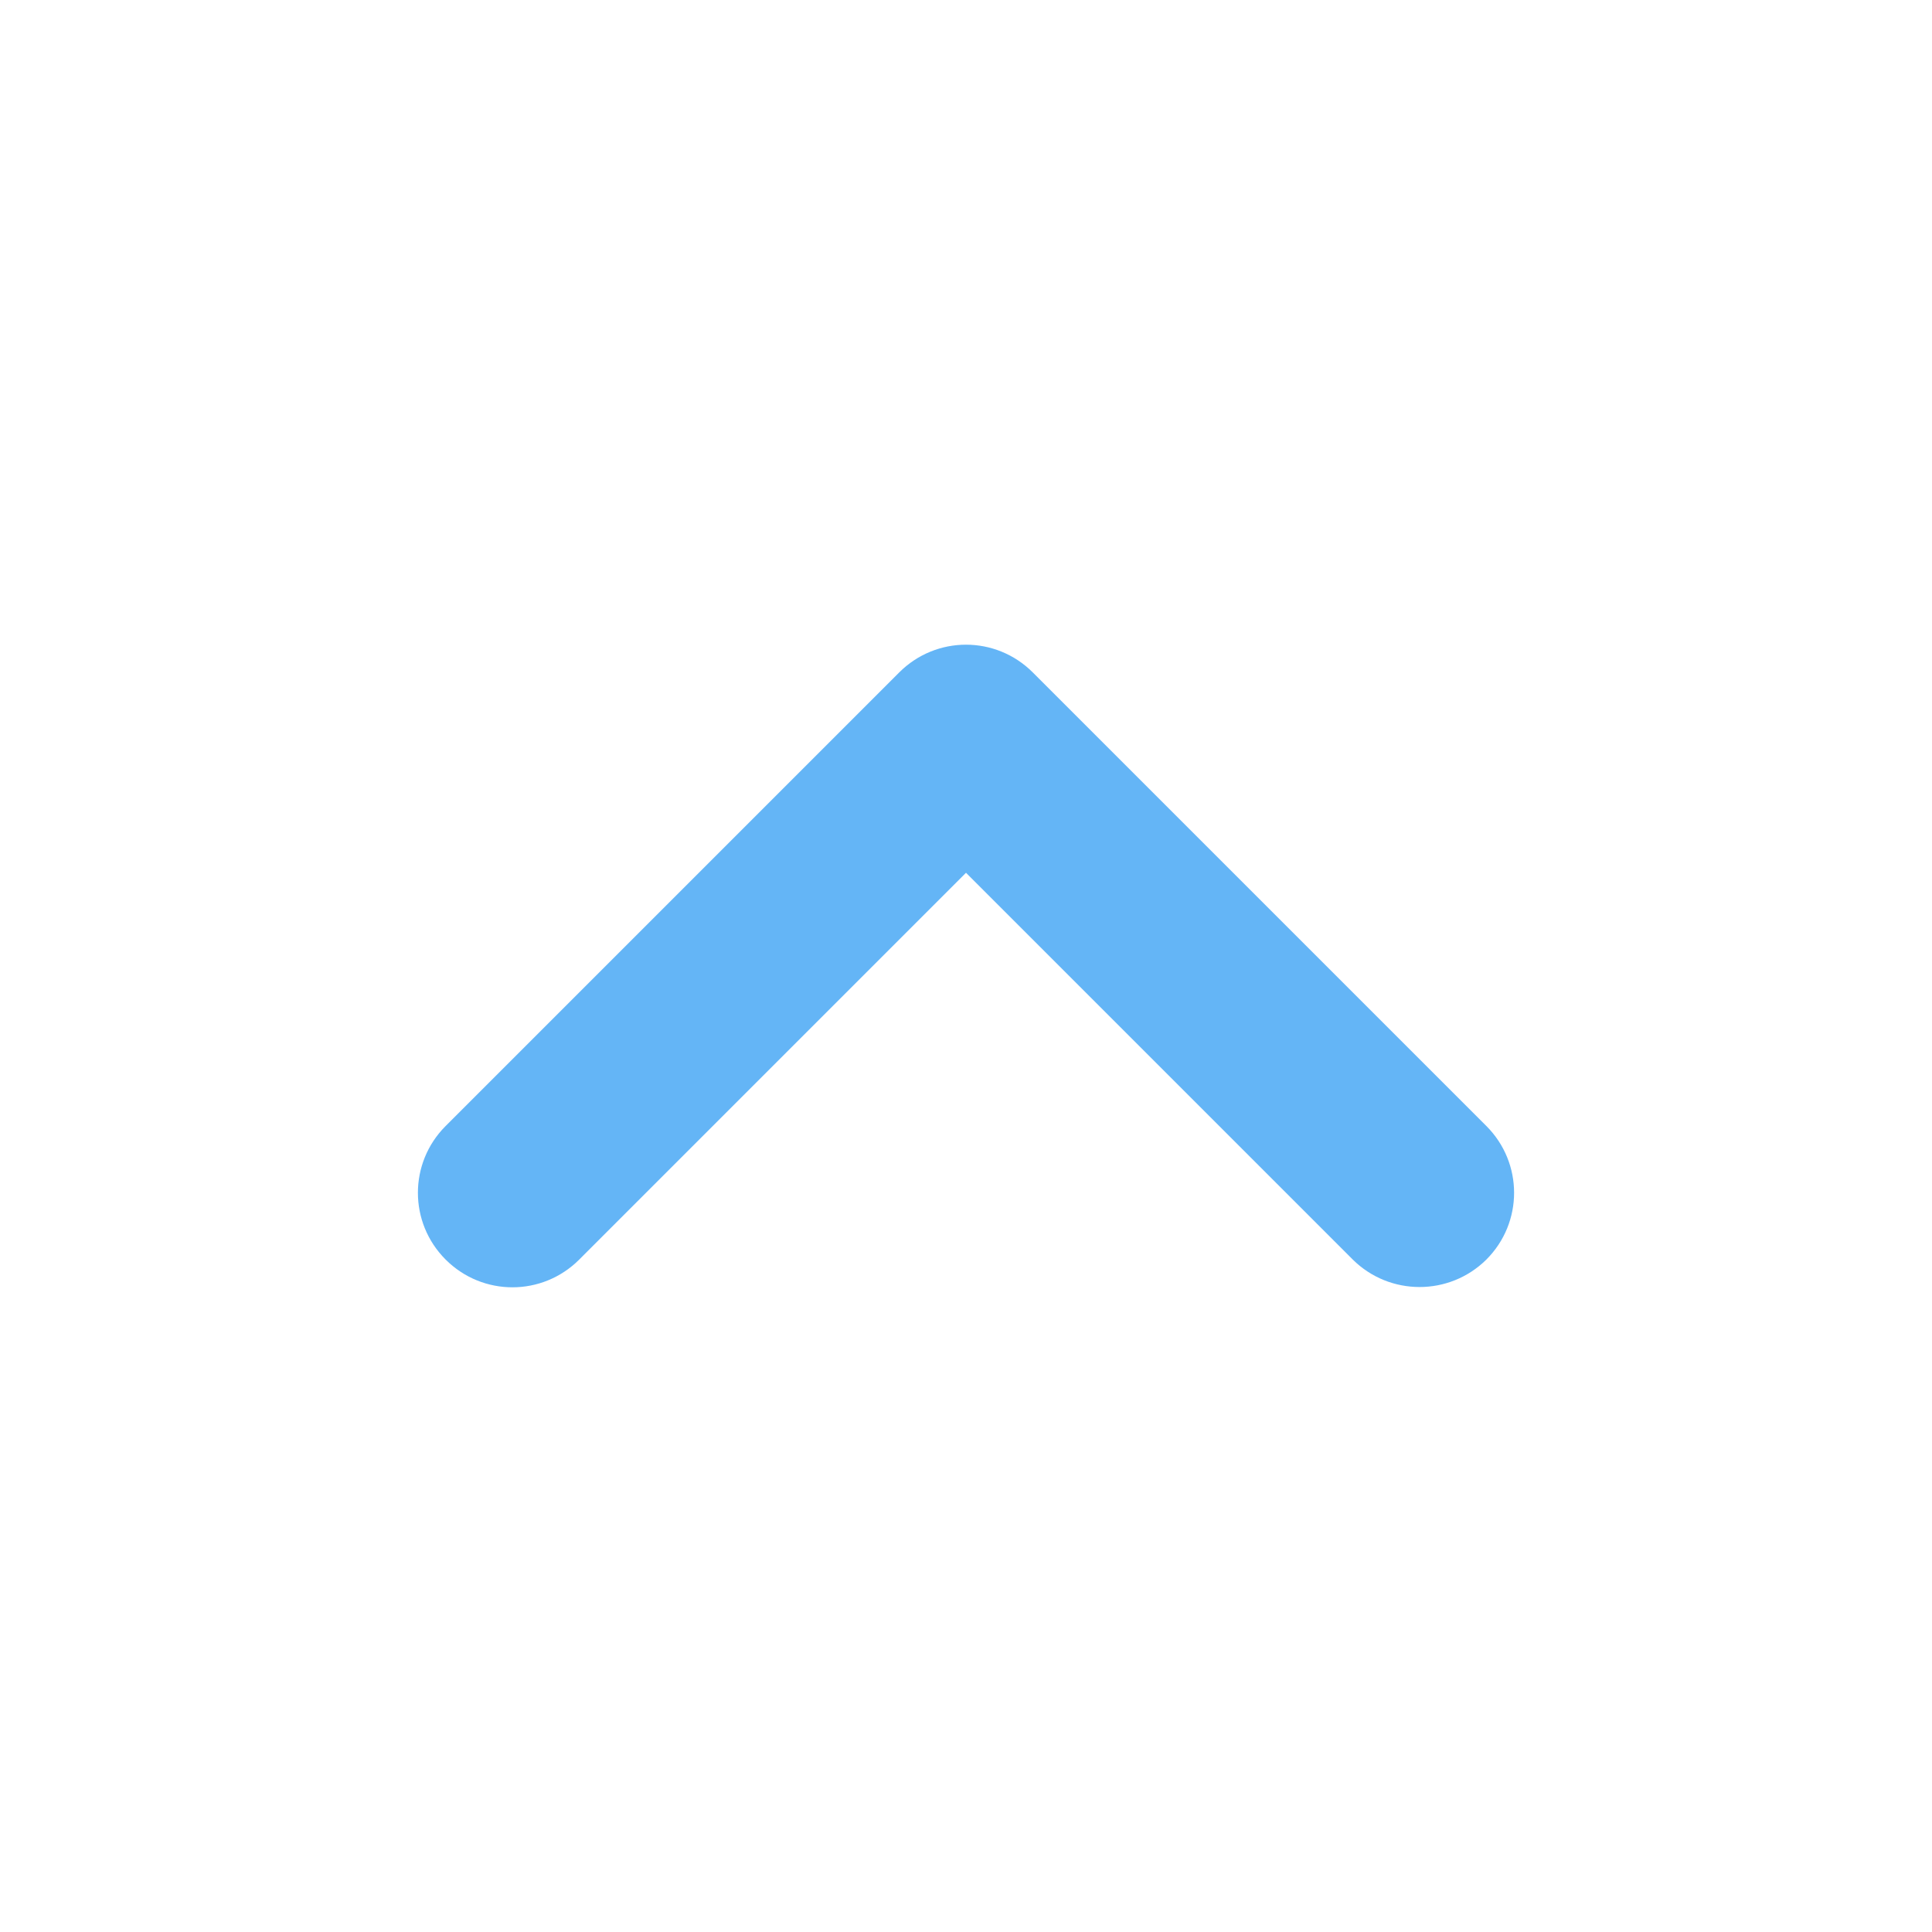
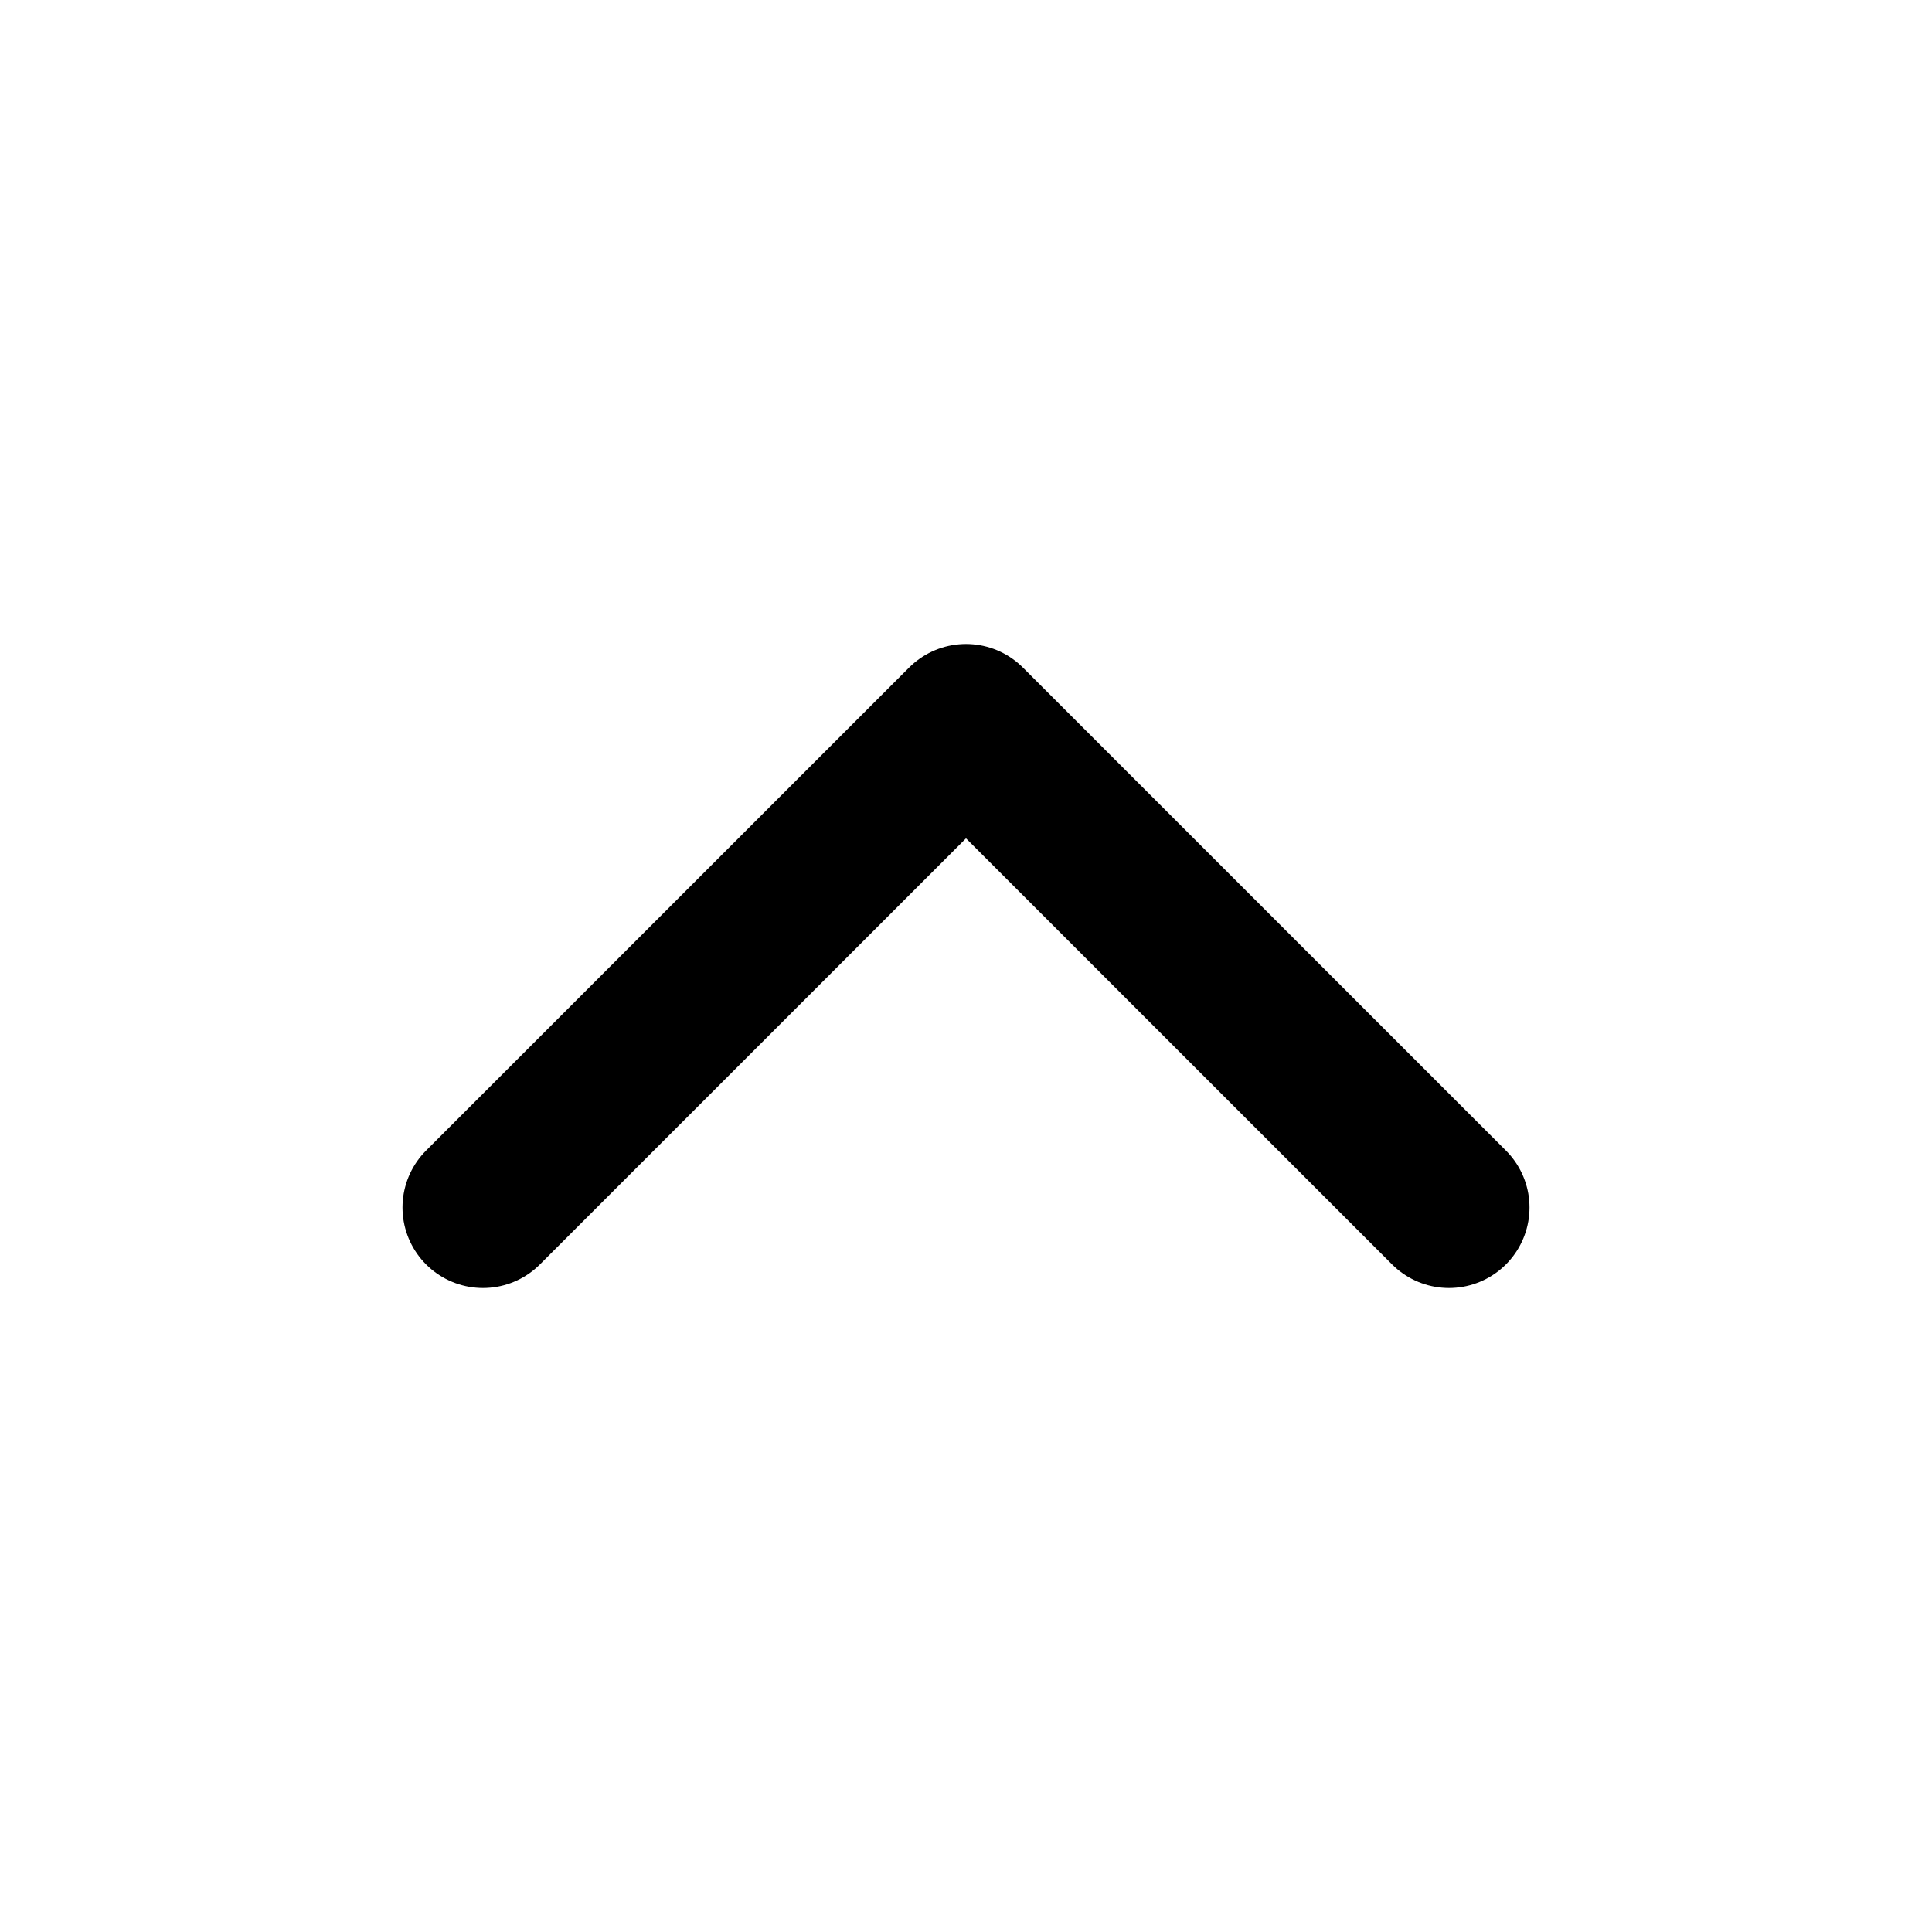
- <svg xmlns="http://www.w3.org/2000/svg" id="Layer_2_00000000936639704568071650000011837044676275768452_" enable-background="new 0 0 512 512" height="512" viewBox="0 0 512 512" width="512" version="1.1">
-   <defs id="defs1" />
-   <g id="Icon" transform="matrix(1,0,0,-1,0,512)">
-     <g id="_123">
-       <path d="M 358.5,178.2 256,280.7 153.5,178.2 c -9.8,-9.8 -25.6,-9.8 -35.4,0 -9.8,9.8 -9.8,25.6 0,35.4 l 120.2,120.2 c 9.8,9.8 25.6,9.8 35.4,0 L 393.9,213.6 c 9.8,-9.8 9.8,-25.6 0,-35.4 -9.8,-9.7 -25.6,-9.7 -35.4,0 z" fill="#64b5f6" id="path1" />
-     </g>
-   </g>
+ <svg xmlns="http://www.w3.org/2000/svg" width="24" height="24" viewBox="0 0 24 24" fill="none" stroke="currentColor" stroke-width="2" stroke-linecap="round" stroke-linejoin="round" class="lucide lucide-chevron-up preview-icon">
+   <path d="m18 15-6-6-6 6" />
</svg>
